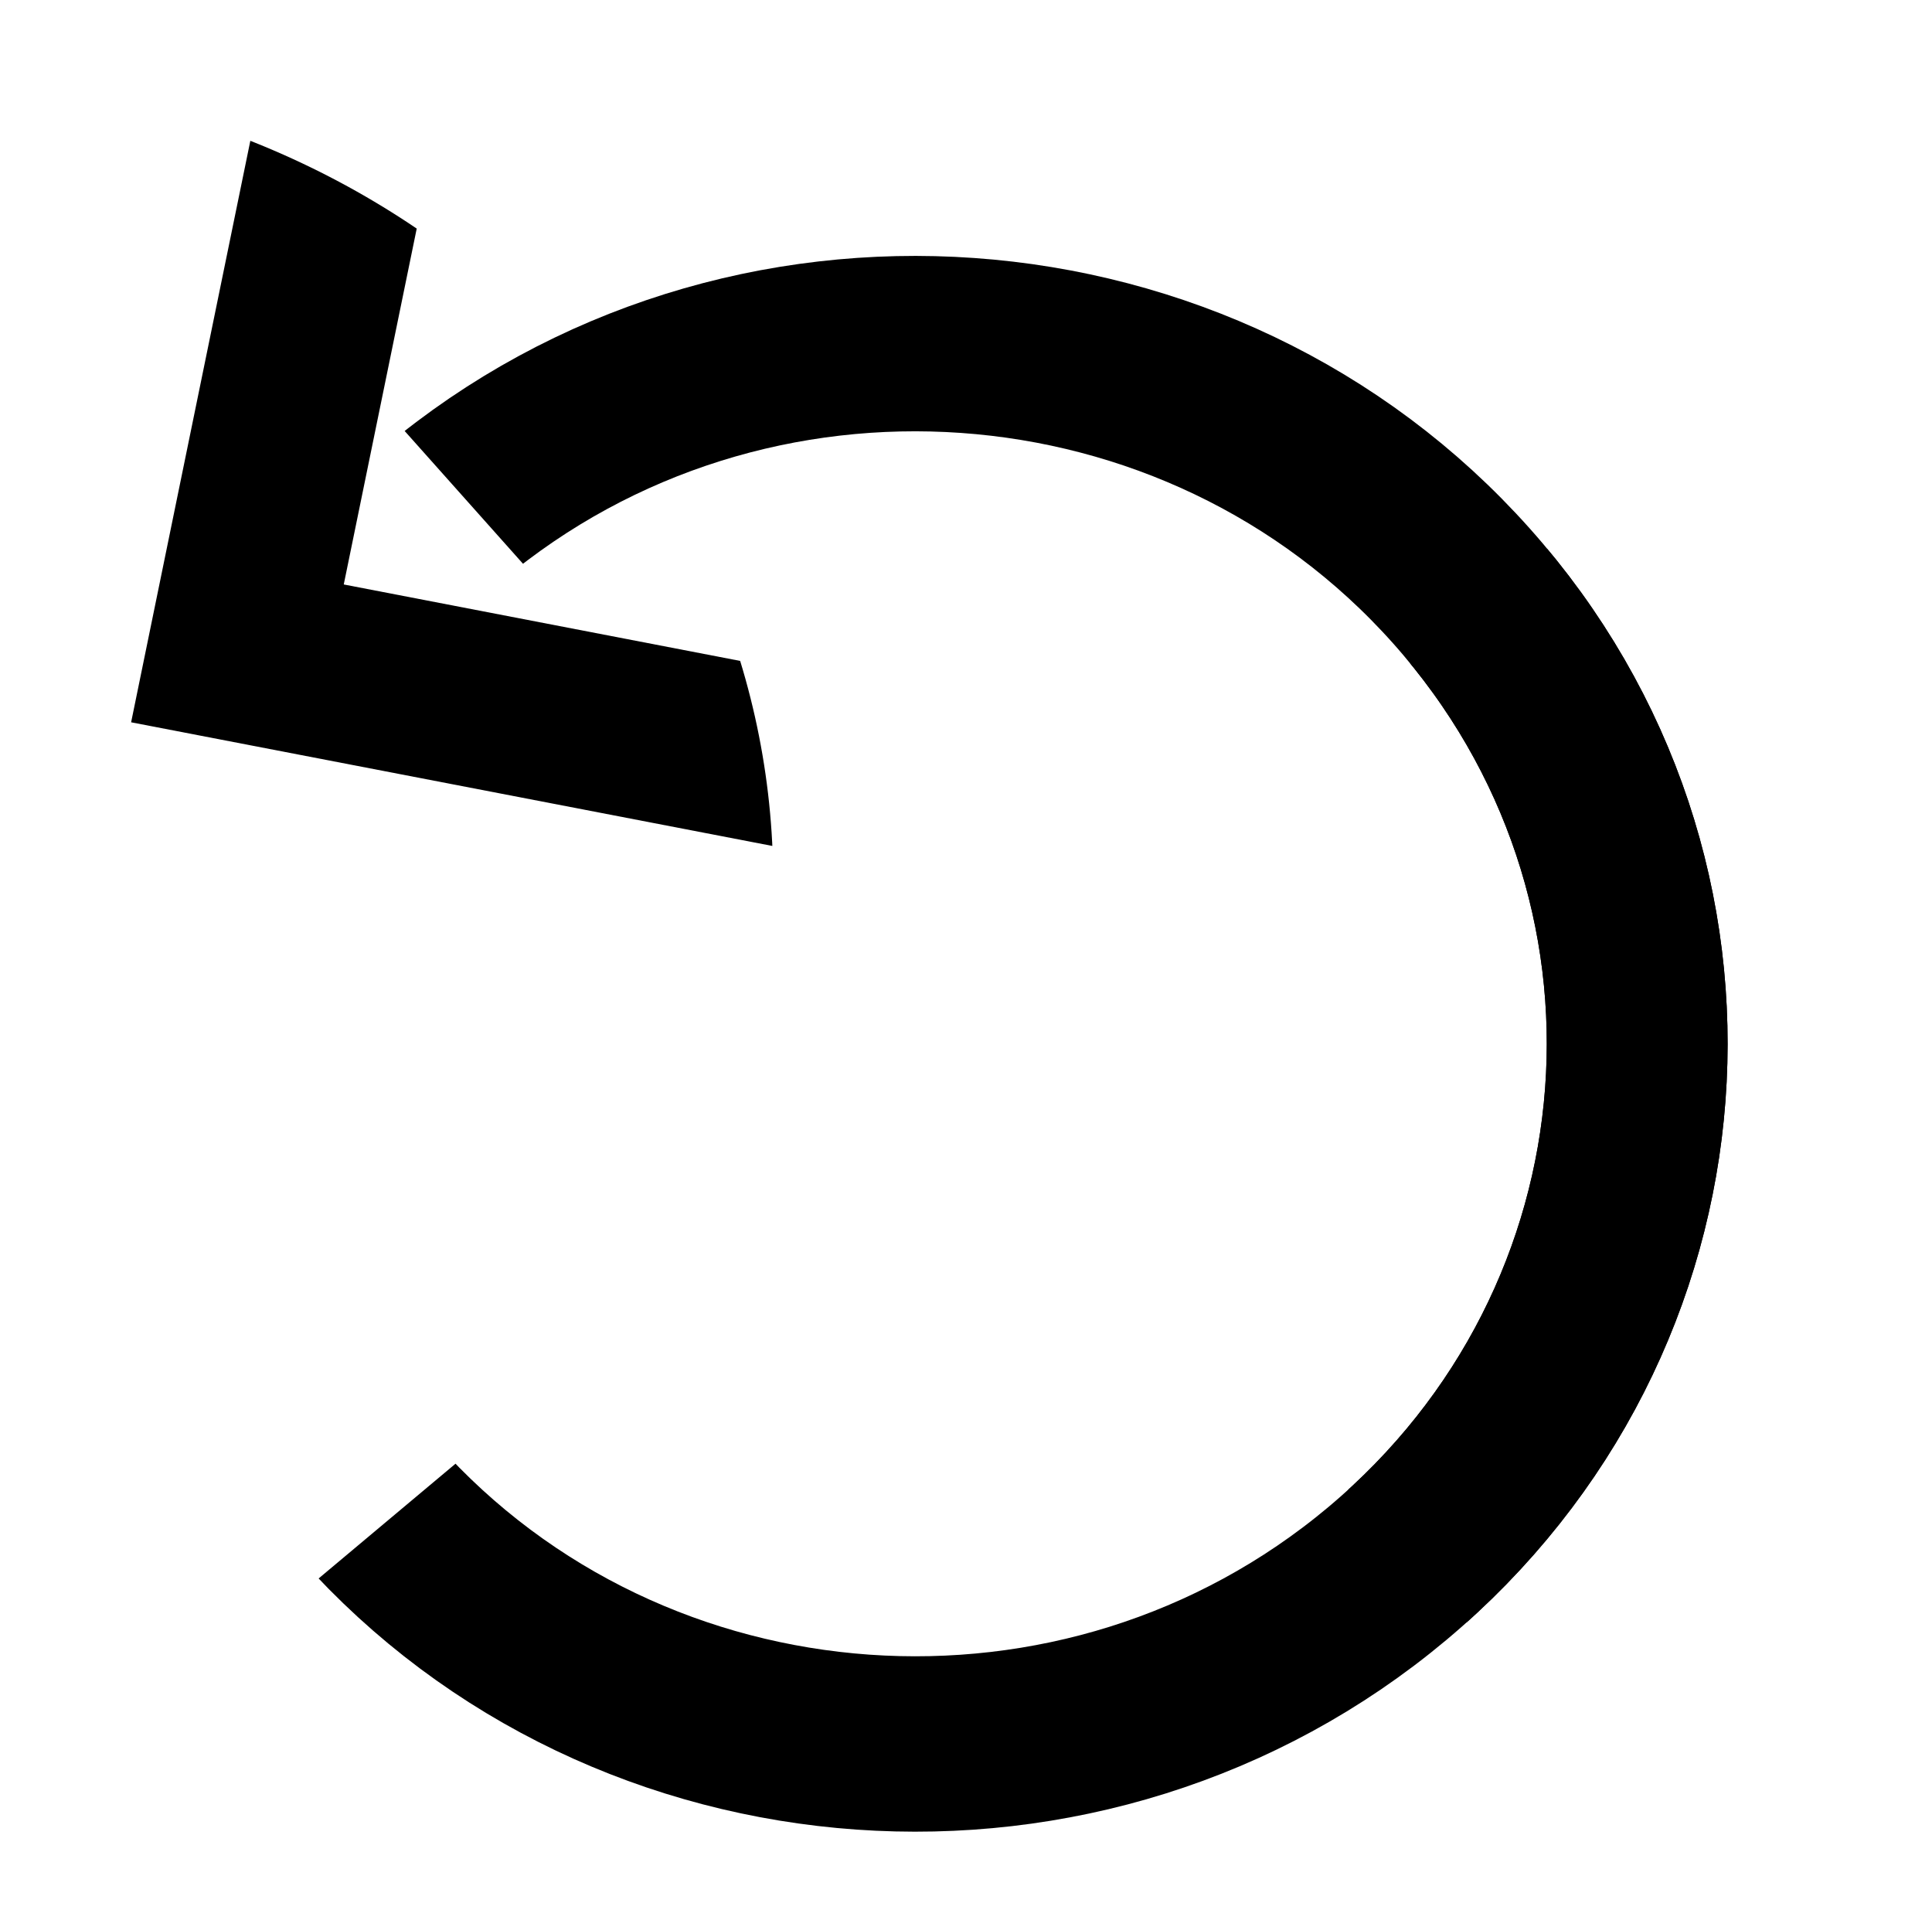
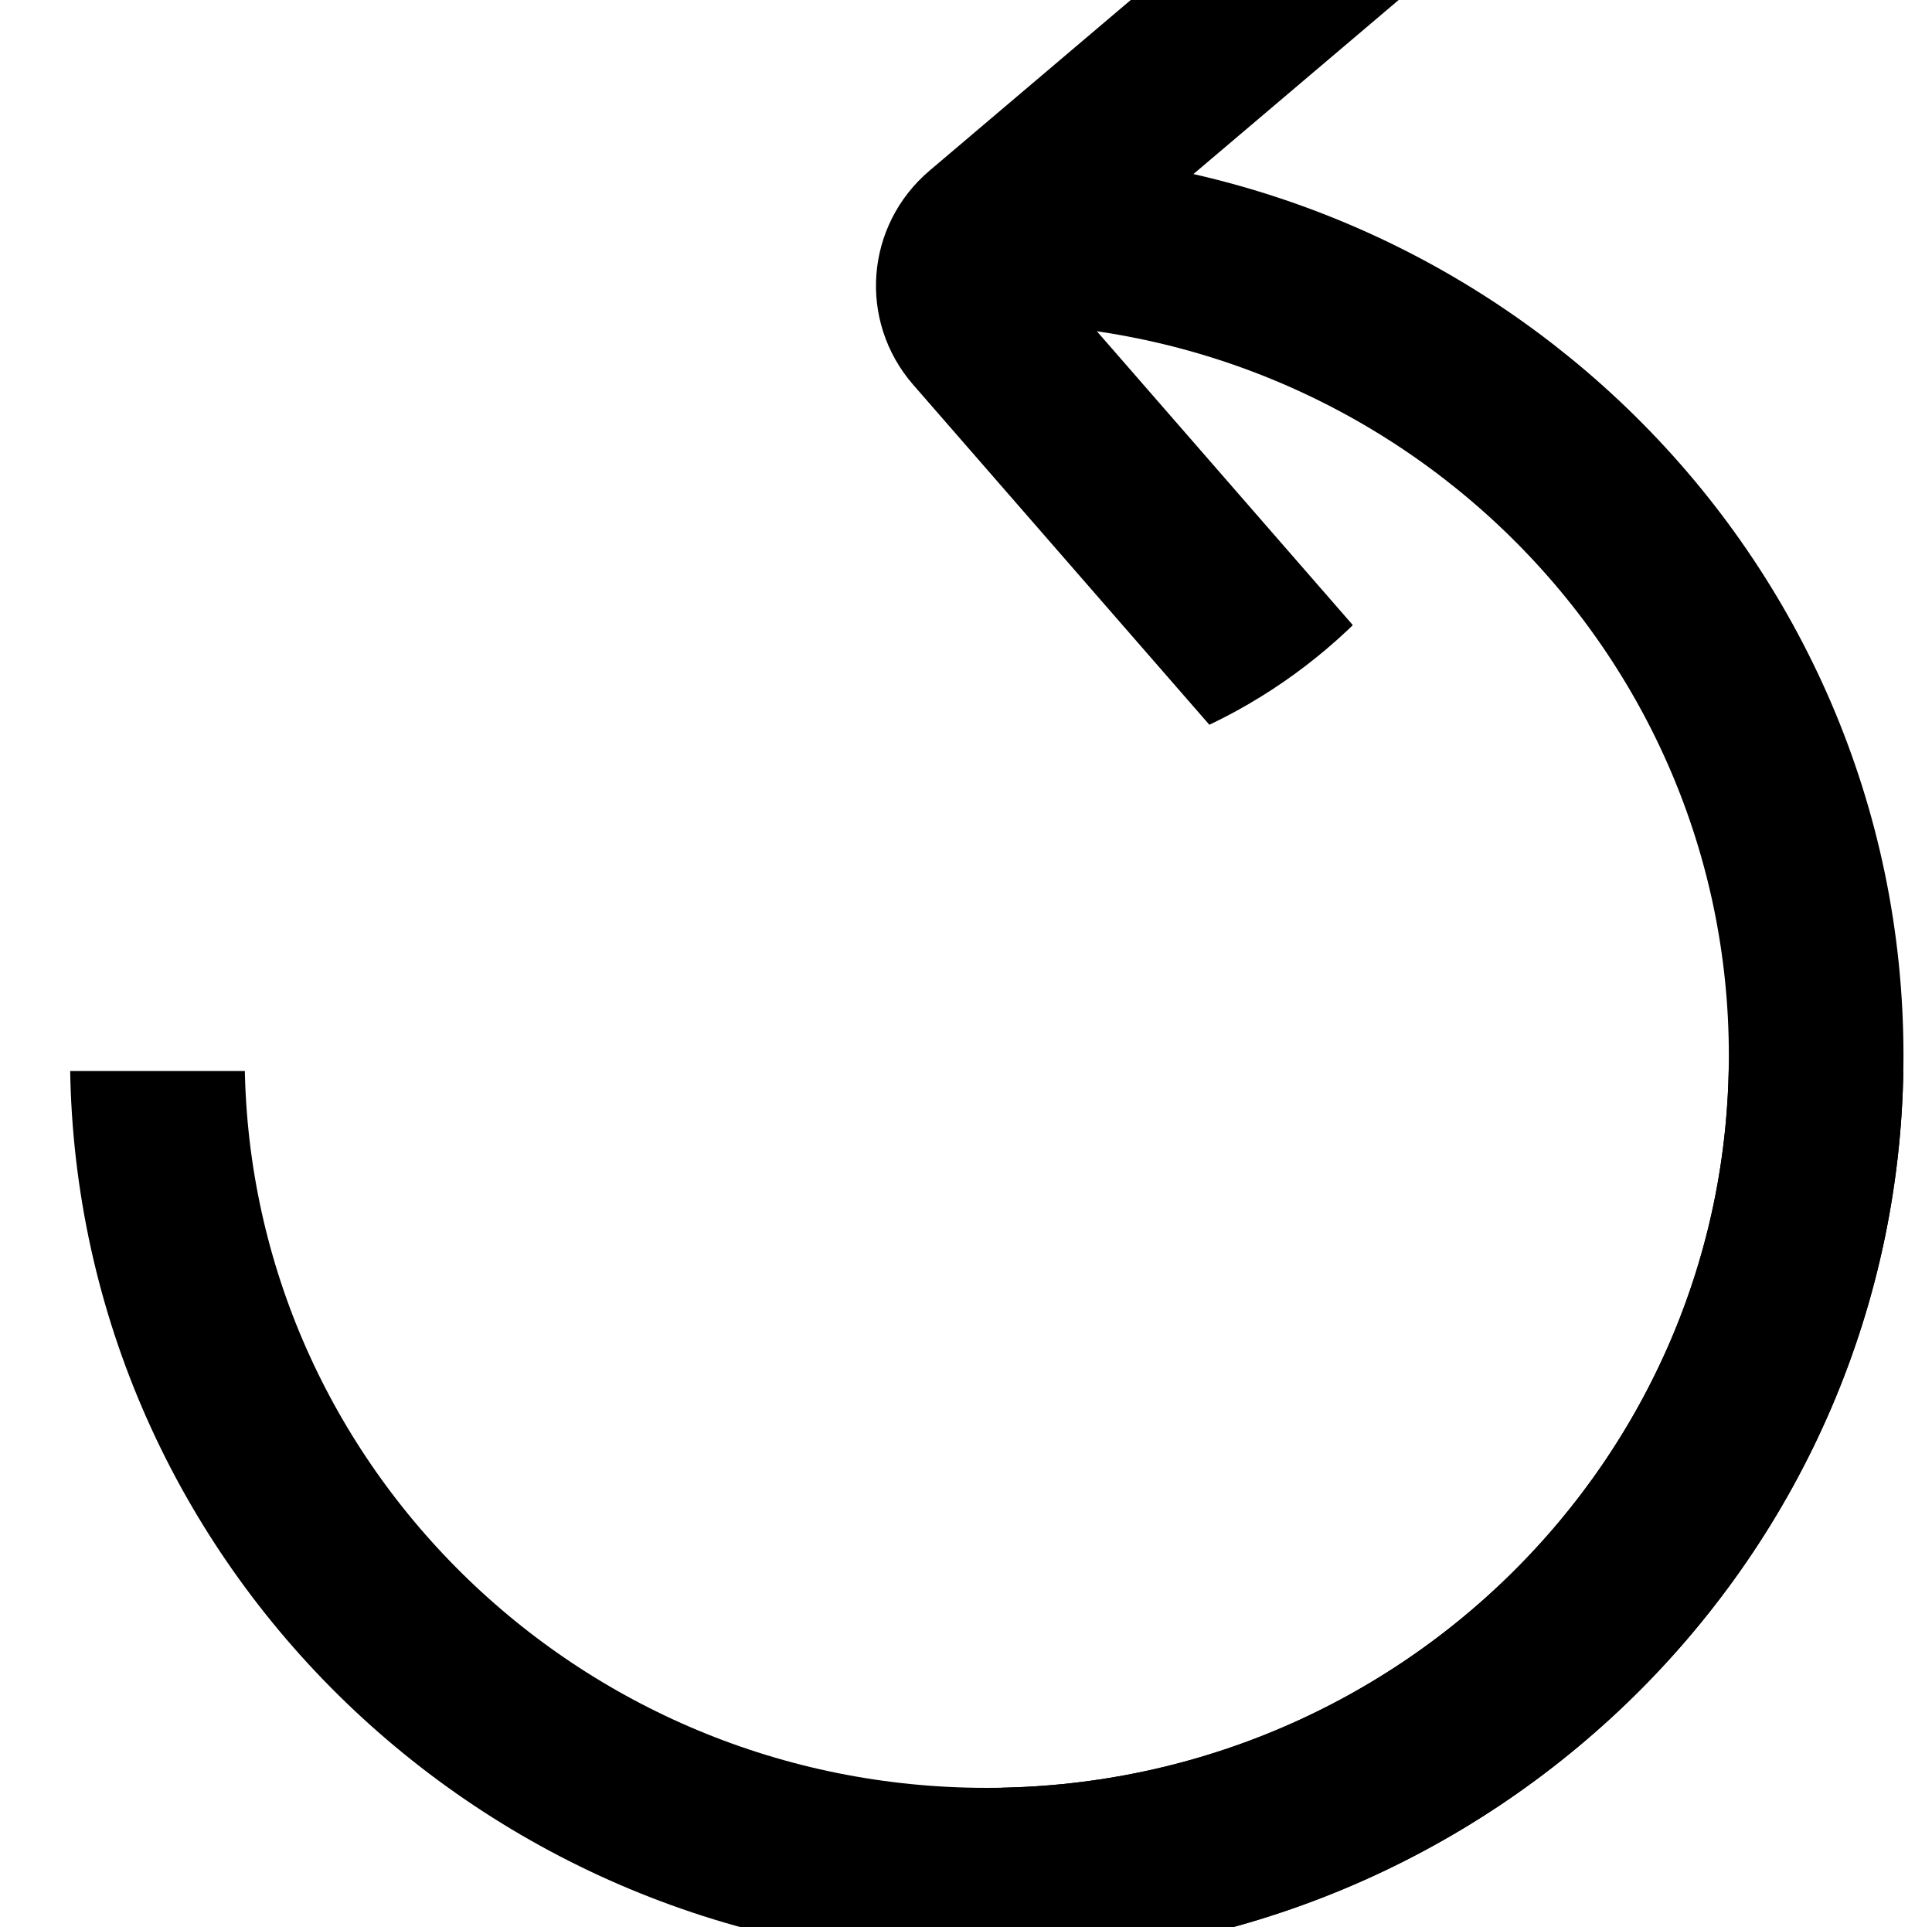
<svg xmlns="http://www.w3.org/2000/svg" xmlns:ns1="http://www.openswatchbook.org/uri/2009/osb" version="1.1" id="Layer_1" x="0px" y="0px" width="79.5px" height="79.25px" viewBox="0 0 79.5 79.25" enable-background="new 0 0 79.5 79.25" xml:space="preserve">
  <defs id="defs6">
    <linearGradient id="linearGradient4542" ns1:paint="solid">
      <stop style="stop-color:#be1e2d;stop-opacity:1;" offset="0" id="stop4540" />
    </linearGradient>
-     <clipPath clipPathUnits="userSpaceOnUse" id="clipPath852">
-       <rect style="opacity:1;fill:none;fill-opacity:1;stroke:#000000;stroke-width:6.022;stroke-miterlimit:4;stroke-dasharray:none;stroke-dashoffset:0;stroke-opacity:1" id="rect854" width="96.697" height="56.736" x="-146.236" y="35.435" ry="0" rx="0" clip-path="none" />
-     </clipPath>
    <clipPath clipPathUnits="userSpaceOnUse" id="clipPath852-5">
      <rect style="opacity:1;fill:none;fill-opacity:1;stroke:#000000;stroke-width:6.022;stroke-miterlimit:4;stroke-dasharray:none;stroke-dashoffset:0;stroke-opacity:1" id="rect854-7" width="96.697" height="56.736" x="-146.236" y="35.435" ry="0" rx="0" clip-path="none" />
-     </clipPath>
-     <clipPath clipPathUnits="userSpaceOnUse" id="clipPath852-0">
-       <rect style="opacity:1;fill:none;fill-opacity:1;stroke:#000000;stroke-width:6.022;stroke-miterlimit:4;stroke-dasharray:none;stroke-dashoffset:0;stroke-opacity:1" id="rect854-9" width="96.697" height="56.736" x="-146.236" y="35.435" ry="0" rx="0" clip-path="none" />
    </clipPath>
    <clipPath clipPathUnits="userSpaceOnUse" id="clipPath995">
      <ellipse style="opacity:1;fill:#550000;fill-opacity:1;stroke:#000000;stroke-width:5;stroke-miterlimit:4;stroke-dasharray:none;stroke-dashoffset:0;stroke-opacity:1" id="ellipse997" cx="231.751" cy="-86.253" rx="64.586" ry="65.299" />
    </clipPath>
    <clipPath clipPathUnits="userSpaceOnUse" id="clipPath1009">
      <ellipse style="opacity:1;fill:none;fill-opacity:1;stroke:#000000;stroke-width:5;stroke-miterlimit:4;stroke-dasharray:none;stroke-dashoffset:0;stroke-opacity:1" id="ellipse1011" cx="163.603" cy="63.578" rx="40.604" ry="41.791" />
+     </clipPath>
+     <clipPath clipPathUnits="userSpaceOnUse" id="clipPath1066">
+       <rect style="opacity:1;fill:none;fill-opacity:1;stroke:#000000;stroke-width:2.063;stroke-miterlimit:4;stroke-dasharray:none;stroke-dashoffset:0;stroke-opacity:1" id="rect1068" width="125.805" height="125.805" x="228.431" y="188.265" ry="5.306" rx="0" />
+     </clipPath>
+     <clipPath clipPathUnits="userSpaceOnUse" id="clipPath1066-7">
+       <rect style="opacity:1;fill:none;fill-opacity:1;stroke:#000000;stroke-width:2.063;stroke-miterlimit:4;stroke-dasharray:none;stroke-dashoffset:0;stroke-opacity:1" id="rect1068-3" width="125.805" height="125.805" x="228.431" y="188.265" ry="5.306" rx="0" />
+     </clipPath>
+     <clipPath clipPathUnits="userSpaceOnUse" id="clipPath1097">
+       <ellipse style="opacity:1;fill:none;fill-opacity:1;stroke:#000000;stroke-width:5;stroke-miterlimit:4;stroke-dasharray:none;stroke-dashoffset:0;stroke-opacity:1" id="ellipse1099" cx="40.841" cy="237.392" rx="37.517" ry="35.618" />
+     </clipPath>
+     <clipPath clipPathUnits="userSpaceOnUse" id="clipPath1692">
+       <circle style="opacity:1;fill:none;fill-opacity:1;stroke:#000000;stroke-width:8;stroke-linejoin:miter;stroke-miterlimit:4;stroke-dasharray:none;stroke-dashoffset:0;stroke-opacity:1" id="circle1694" cx="-102.104" cy="119.617" r="24.695" />
    </clipPath>
  </defs>
  <ellipse style="opacity:1;fill:none;fill-opacity:1;stroke:none;stroke-width:1.002;stroke-miterlimit:4;stroke-dasharray:none;stroke-dashoffset:0;stroke-opacity:1" id="path11" cx="-157.828" cy="13.432" rx="39.961" ry="51.378" />
  <circle style="opacity:1;fill:none;fill-opacity:1;stroke:#000000;stroke-width:4.54;stroke-miterlimit:4;stroke-dasharray:none;stroke-dashoffset:0;stroke-opacity:1" id="path15-5" cx="-98.391" cy="34.099" r="0" clip-path="none" />
  <circle style="opacity:1;fill:none;fill-opacity:1;stroke:#000000;stroke-width:4.54;stroke-miterlimit:4;stroke-dasharray:none;stroke-dashoffset:0;stroke-opacity:1" id="path15-3" cx="-98.391" cy="34.099" r="0" clip-path="none" />
  <circle style="opacity:1;fill:none;fill-opacity:1;stroke:#000000;stroke-width:4.54;stroke-miterlimit:4;stroke-dasharray:none;stroke-dashoffset:0;stroke-opacity:1" id="path15-31" cx="-98.391" cy="34.099" r="0" clip-path="none" />
  <circle style="opacity:1;fill:none;fill-opacity:1;stroke:#000000;stroke-width:4.54;stroke-miterlimit:4;stroke-dasharray:none;stroke-dashoffset:0;stroke-opacity:1" id="path15-9" cx="-98.391" cy="34.099" r="0" clip-path="none" />
  <circle style="opacity:1;fill:none;fill-opacity:1;stroke:#000000;stroke-width:4.54;stroke-miterlimit:4;stroke-dasharray:none;stroke-dashoffset:0;stroke-opacity:1" id="path15-1" cx="-98.391" cy="34.099" r="0" clip-path="url(#clipPath852-5)" />
-   <g id="g1018" transform="matrix(0.8292331,0,0,0.8040643,115.7061,8.651072)">
-     <g style="stroke-width:8.974;stroke-miterlimit:4;stroke-dasharray:none" id="g950">
-       <g style="stroke-width:8.974;stroke-miterlimit:4;stroke-dasharray:none" transform="rotate(-40.83934,-103.6233,54.17475)" id="g956">
-         <circle transform="translate(9.498002,17.5713)" clip-path="url(#clipPath852)" r="35.825" cy="34.099" cx="-98.391" id="path15" style="opacity:1;fill:none;fill-opacity:1;stroke:#000000;stroke-width:8.974;stroke-miterlimit:4;stroke-dasharray:none;stroke-dashoffset:0;stroke-opacity:1" />
-         <circle transform="rotate(-90,-84.85625,38.1357)" clip-path="url(#clipPath852-0)" r="35.825" cy="34.099" cx="-98.391" id="path15-6" style="opacity:1;fill:none;fill-opacity:1;stroke:#000000;stroke-width:8.974;stroke-miterlimit:4;stroke-dasharray:none;stroke-dashoffset:0;stroke-opacity:1" />
-       </g>
+   <g id="g1018">
+     <g id="g1686" transform="matrix(0.8982264,0,0,0.8861715,-163.9353,-171.7831)">
+       <circle clip-path="url(#clipPath1066)" r="37.996" cy="242.853" cx="227.715" id="path1027" style="opacity:1;fill:none;fill-opacity:1;stroke:#000000;stroke-width:8;stroke-miterlimit:4;stroke-dasharray:none;stroke-dashoffset:0;stroke-opacity:1" />
+       <circle transform="rotate(90,227.7146,242.8531)" clip-path="url(#clipPath1066-7)" r="37.996" cy="242.853" cx="227.715" id="path1027-1" style="opacity:1;fill:none;fill-opacity:1;stroke:#000000;stroke-width:8;stroke-miterlimit:4;stroke-dasharray:none;stroke-dashoffset:0;stroke-opacity:1" />
    </g>
-     <rect transform="rotate(-78.75445,-7.73681,235.4763)" clip-path="url(#clipPath1009)" rx="0" ry="3.045" y="76.266" x="177.578" height="114.074" width="132.748" id="rect1003" style="opacity:1;fill:none;fill-opacity:1;stroke:#000000;stroke-width:8.974;stroke-miterlimit:4;stroke-dasharray:none;stroke-dashoffset:0;stroke-opacity:1" />
+     <rect style="opacity:1;fill:none;fill-opacity:1;stroke:#000000;stroke-width:8;stroke-linejoin:miter;stroke-miterlimit:4;stroke-dasharray:none;stroke-dashoffset:0;stroke-opacity:1" id="rect1688" width="102.578" height="74.084" x="-104.478" y="119.617" ry="3.045" clip-path="url(#clipPath1692)" transform="matrix(0.6811829,-0.5776339,0.5854917,0.6720409,39.65011,-129.2688)" />
  </g>
</svg>
